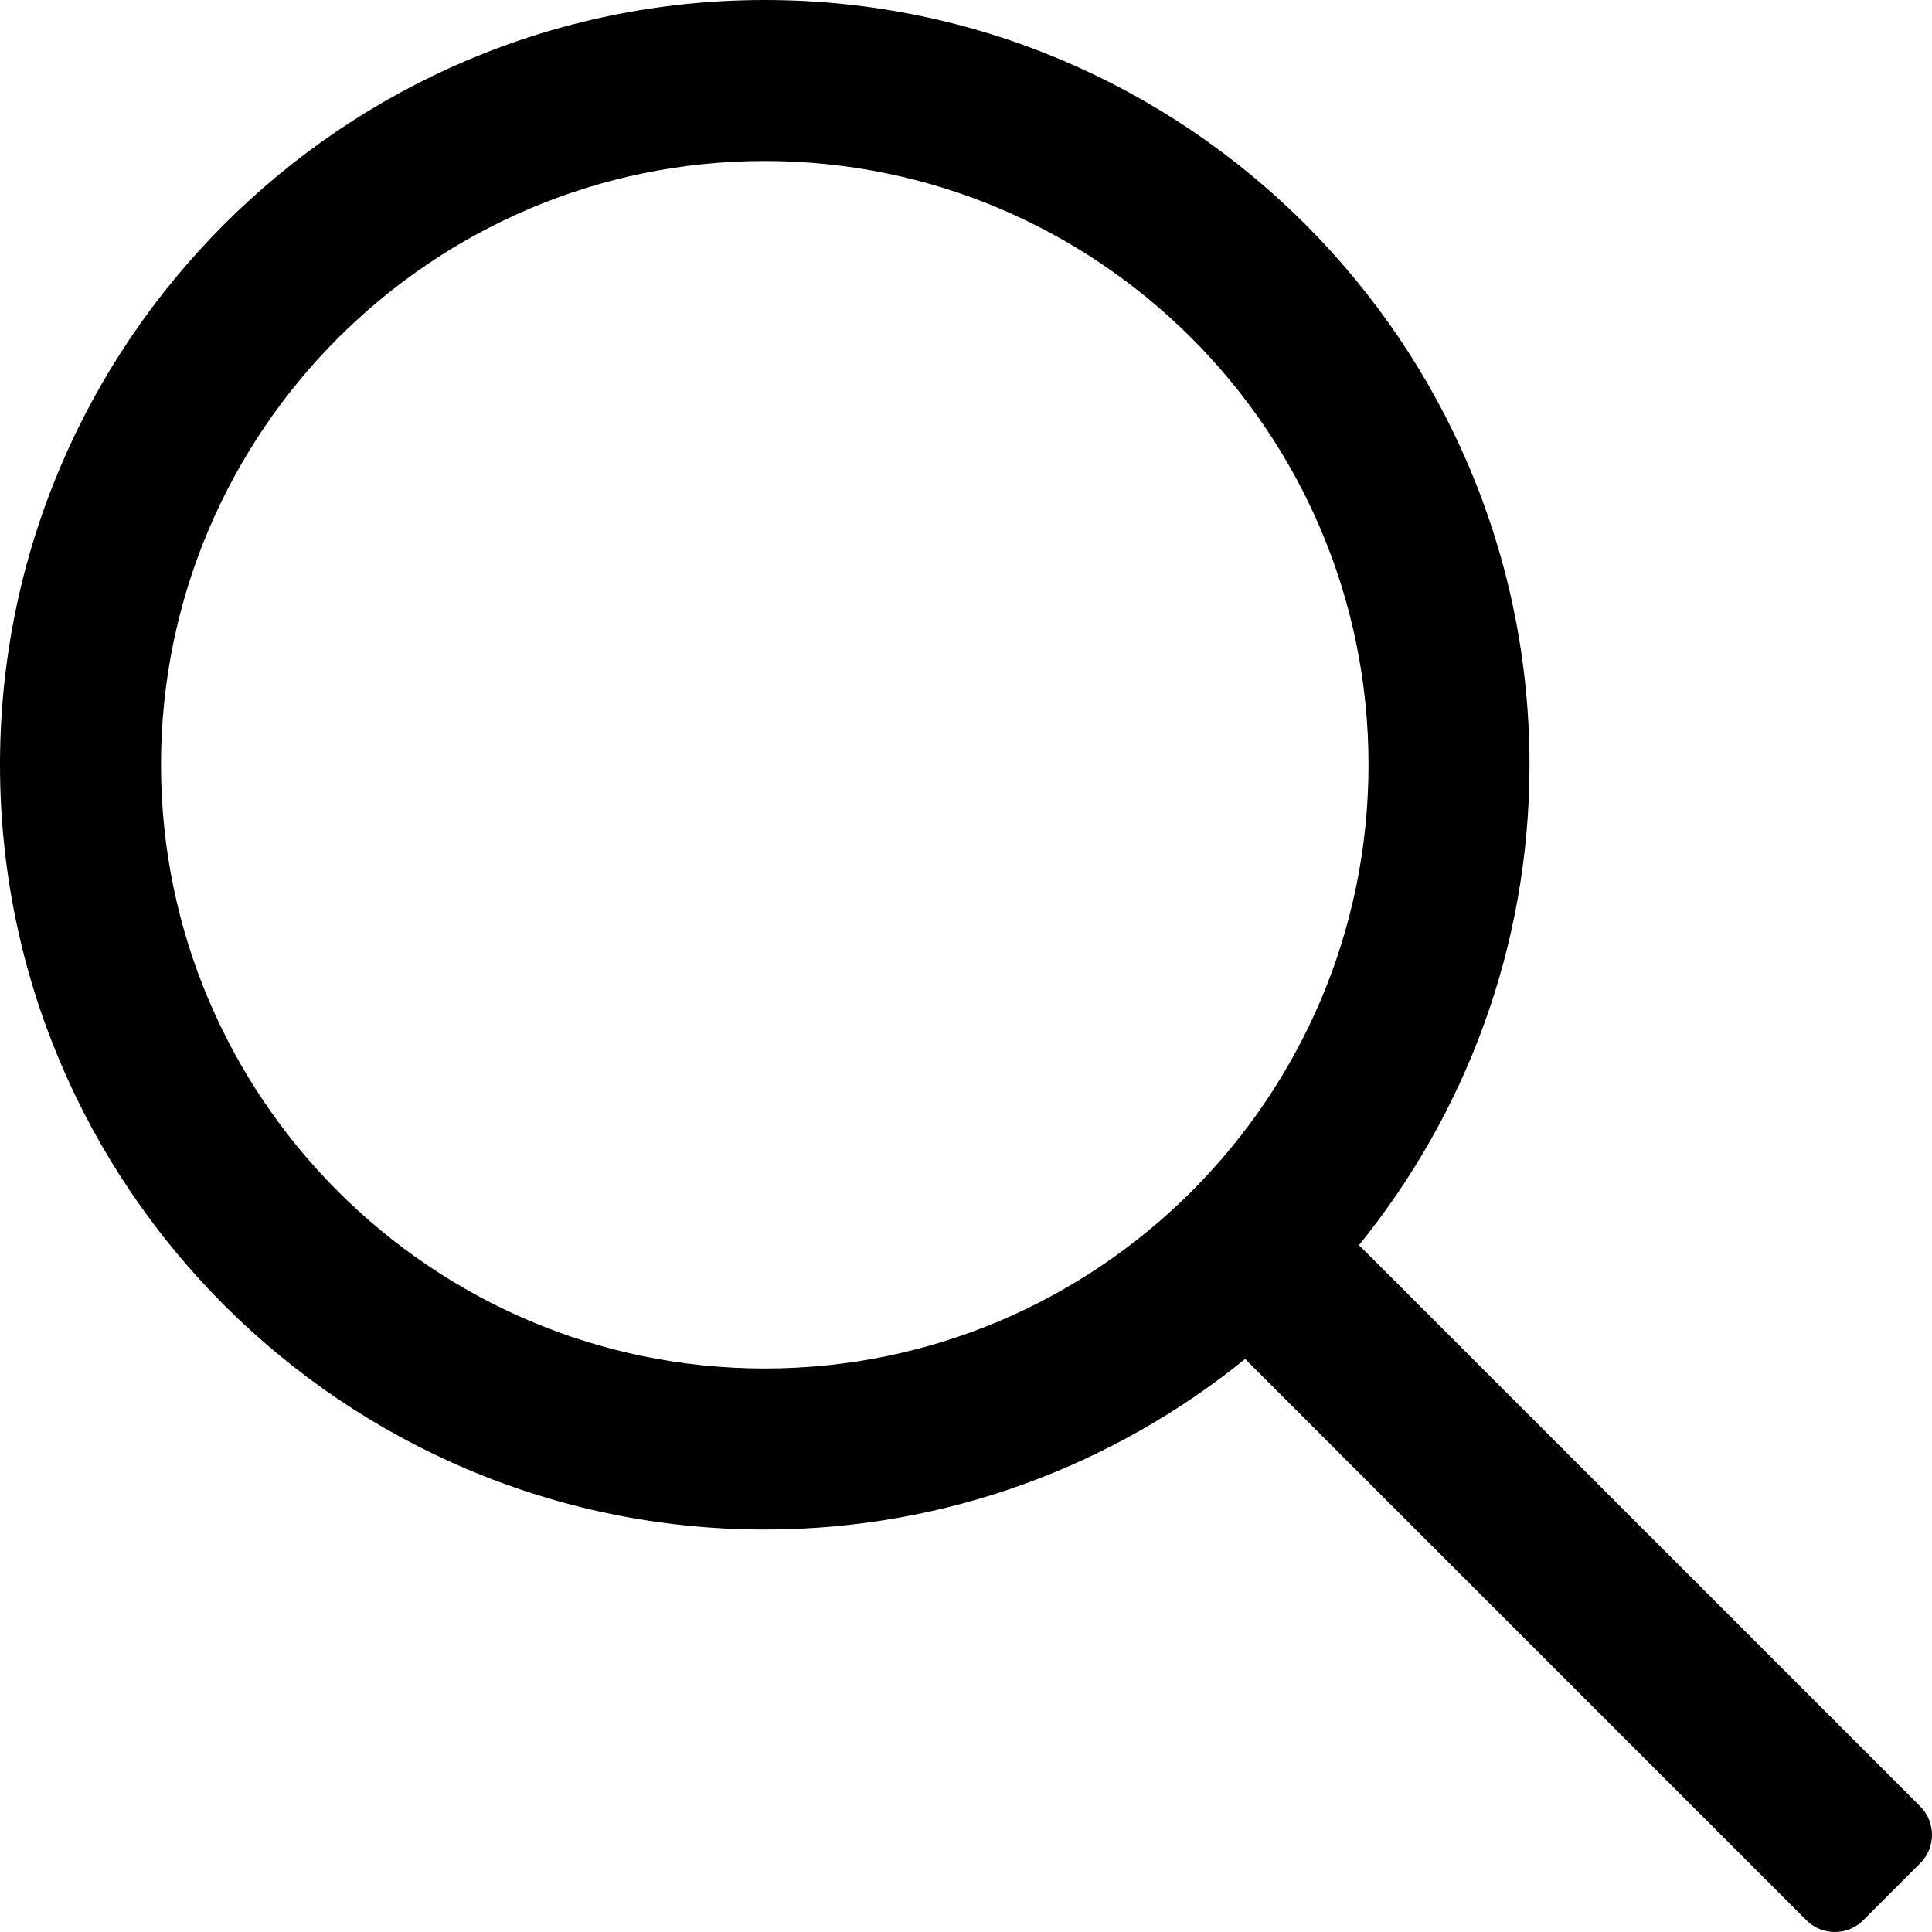
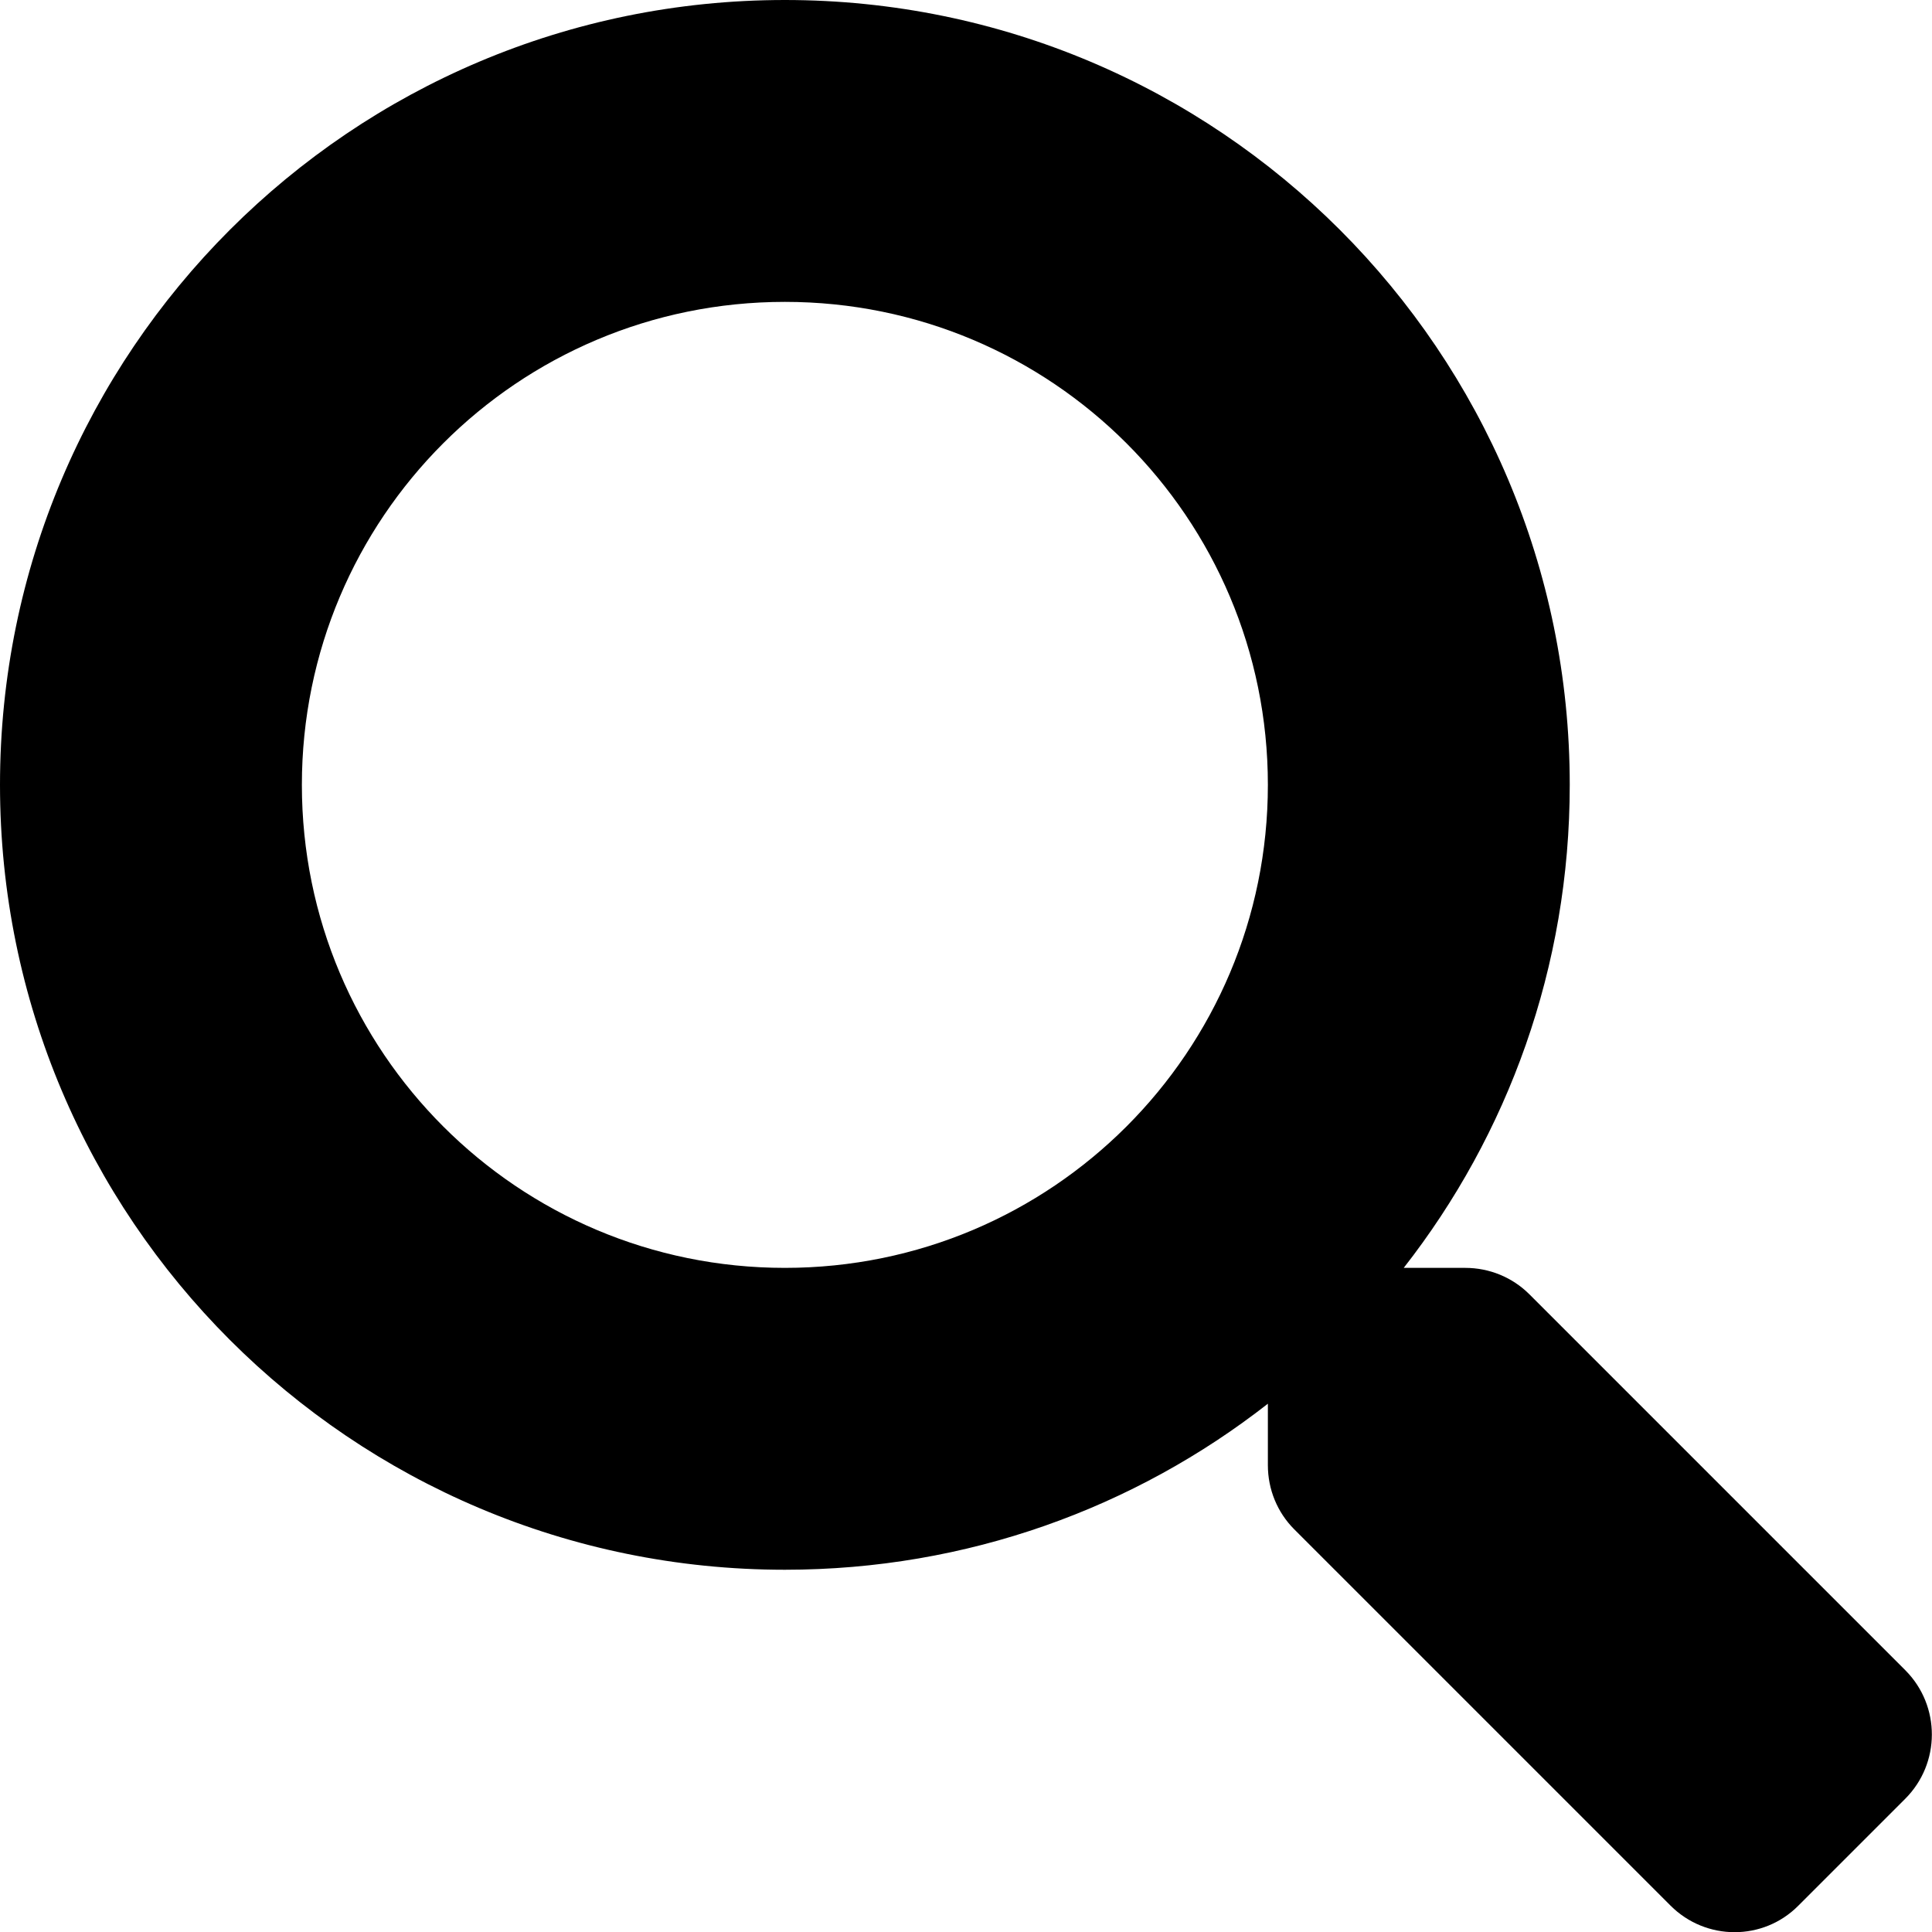
- <svg xmlns="http://www.w3.org/2000/svg" version="1.1" id="Capa_1" x="0px" y="0px" viewBox="0 0 511.999 511.999" style="enable-background:new 0 0 511.999 511.999;" xml:space="preserve">
-   <g>
-     <g>
-       <path d="M508.874,478.708L360.142,329.976c28.21-34.827,45.191-79.103,45.191-127.309c0-111.75-90.917-202.667-202.667-202.667    S0,90.917,0,202.667s90.917,202.667,202.667,202.667c48.206,0,92.482-16.982,127.309-45.191l148.732,148.732    c4.167,4.165,10.919,4.165,15.086,0l15.081-15.082C513.04,489.627,513.04,482.873,508.874,478.708z M202.667,362.667    c-88.229,0-160-71.771-160-160s71.771-160,160-160s160,71.771,160,160S290.896,362.667,202.667,362.667z" />
-     </g>
-   </g>
-   <g>
- </g>
-   <g>
- </g>
-   <g>
- </g>
-   <g>
- </g>
-   <g>
- </g>
-   <g>
- </g>
-   <g>
- </g>
-   <g>
- </g>
-   <g>
- </g>
-   <g>
- </g>
-   <g>
- </g>
-   <g>
- </g>
-   <g>
- </g>
-   <g>
- </g>
-   <g>
- </g>
+ <svg xmlns="http://www.w3.org/2000/svg" aria-hidden="true" focusable="false" data-prefix="fas" data-icon="search" class="svg-inline--fa fa-search fa-w-16" role="img" viewBox="0 0 512 512">
+   <path fill="currentColor" d="M505 442.7L405.3 343c-4.5-4.5-10.6-7-17-7H372c27.6-35.3 44-79.7 44-128C416 93.1 322.9 0 208 0S0 93.1 0 208s93.1 208 208 208c48.3 0 92.7-16.4 128-44v16.3c0 6.4 2.5 12.5 7 17l99.7 99.7c9.4 9.4 24.6 9.4 33.9 0l28.3-28.3c9.4-9.4 9.4-24.6.1-34zM208 336c-70.7 0-128-57.2-128-128 0-70.7 57.2-128 128-128 70.7 0 128 57.2 128 128 0 70.7-57.2 128-128 128z" />
</svg>
